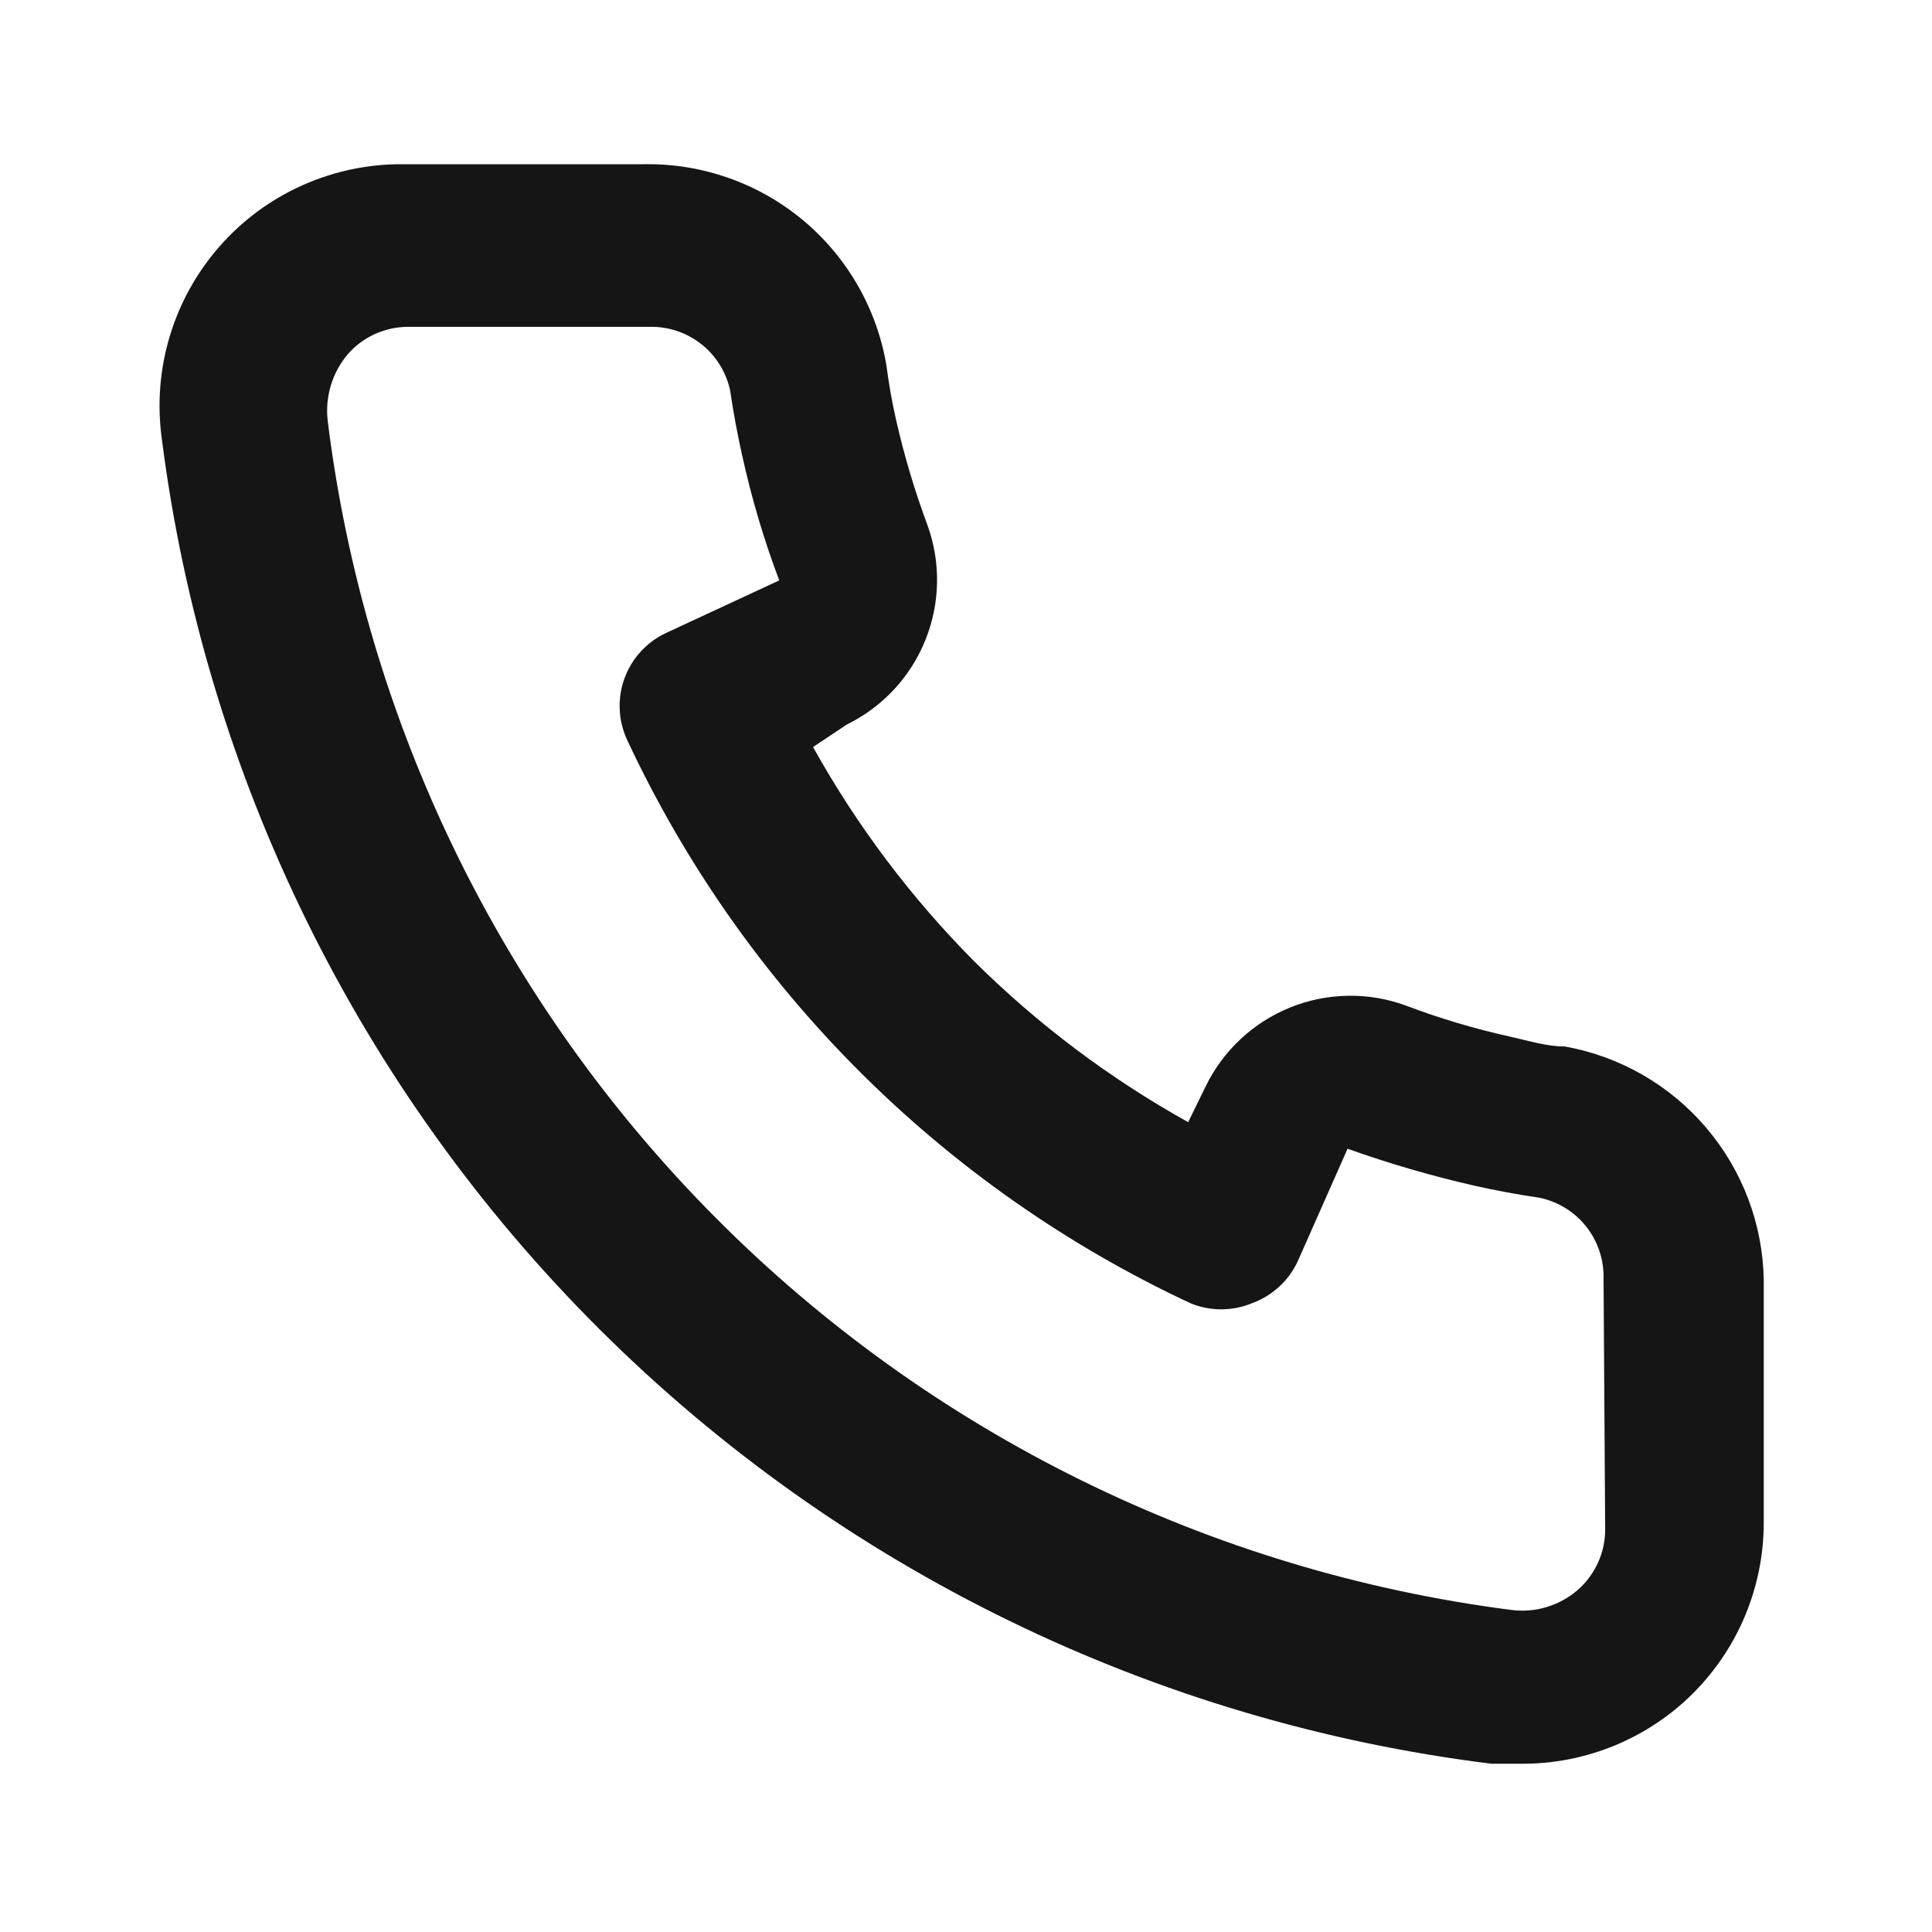
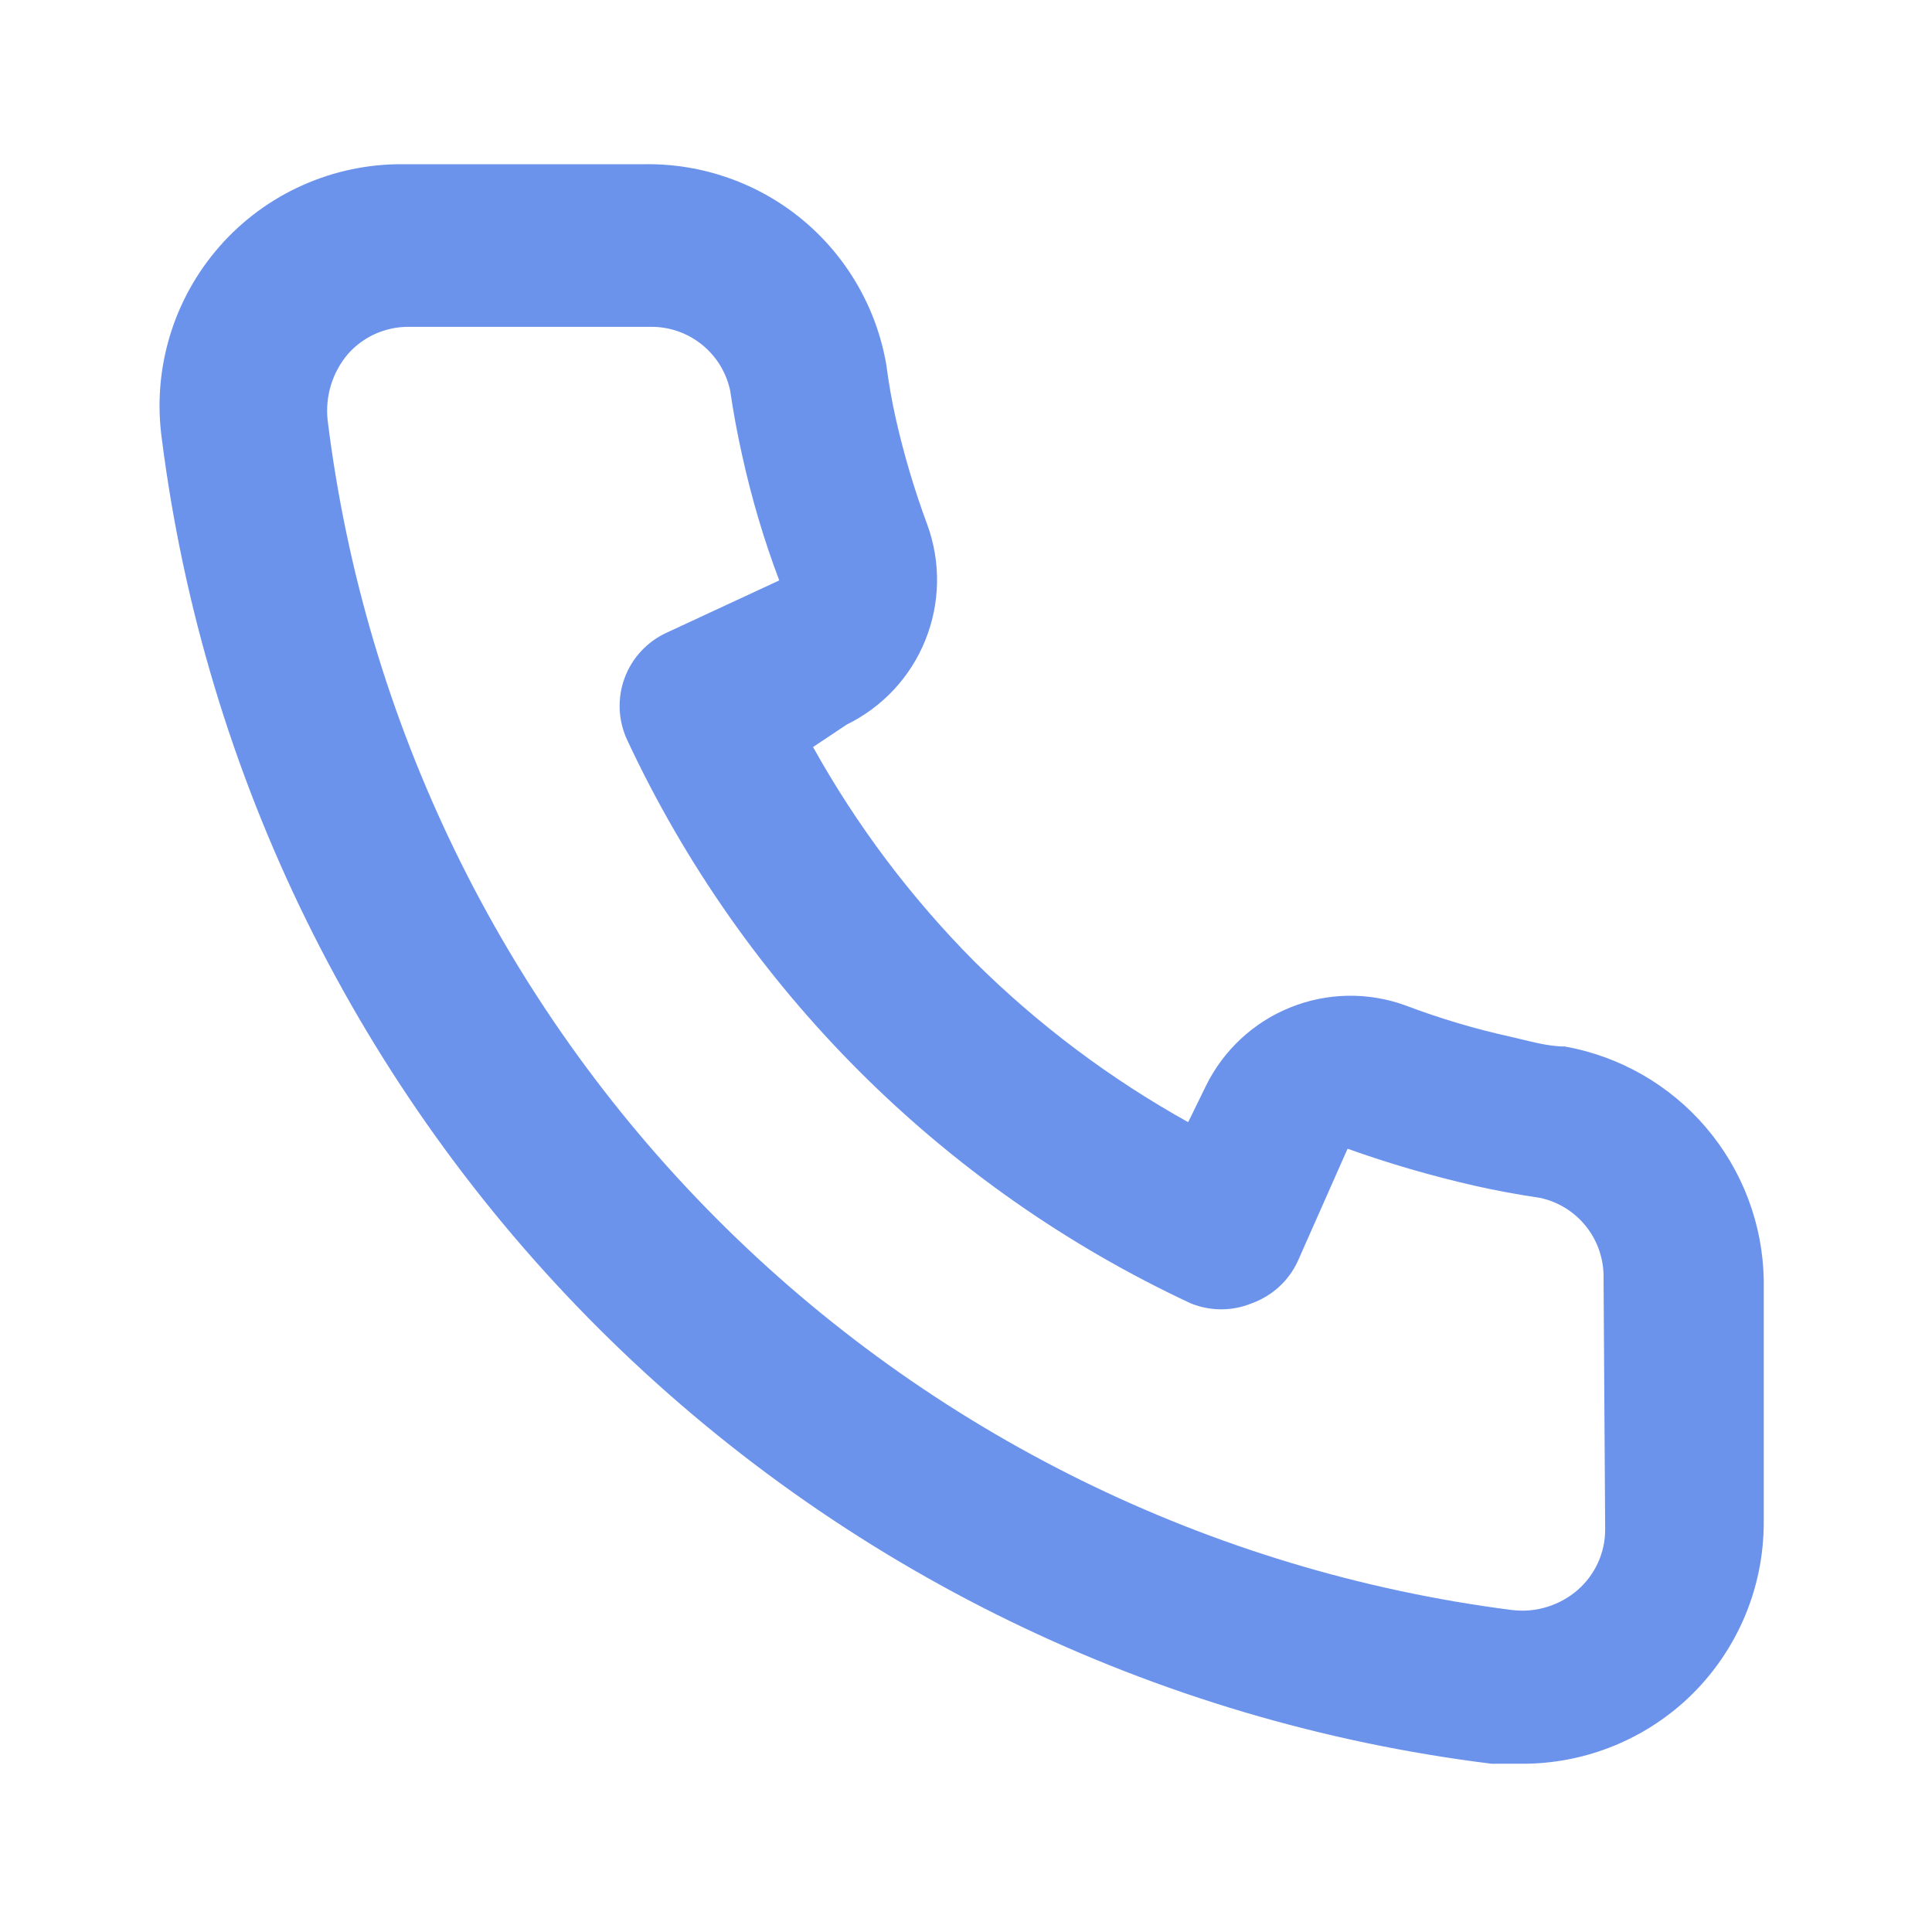
<svg xmlns="http://www.w3.org/2000/svg" width="24" height="24" viewBox="0 0 24 24" fill="none">
-   <path d="M19.44 13C19.22 13 18.99 12.93 18.77 12.88C18.325 12.782 17.887 12.652 17.46 12.49C16.996 12.321 16.486 12.33 16.028 12.515C15.571 12.699 15.197 13.047 14.98 13.49L14.76 13.94C13.786 13.398 12.891 12.725 12.1 11.94C11.315 11.149 10.642 10.254 10.1 9.28L10.52 9C10.963 8.783 11.311 8.41 11.495 7.952C11.68 7.494 11.689 6.984 11.52 6.52C11.361 6.092 11.231 5.655 11.13 5.21C11.08 4.99 11.04 4.76 11.01 4.53C10.889 3.826 10.52 3.188 9.97 2.731C9.42 2.275 8.725 2.03 8.01 2.04H5.01C4.579 2.036 4.152 2.125 3.759 2.301C3.365 2.476 3.014 2.735 2.73 3.058C2.445 3.382 2.233 3.763 2.109 4.176C1.985 4.588 1.951 5.023 2.01 5.45C2.543 9.639 4.456 13.532 7.448 16.513C10.439 19.493 14.339 21.392 18.53 21.91H18.91C19.648 21.911 20.36 21.64 20.91 21.15C21.227 20.867 21.479 20.52 21.652 20.132C21.824 19.744 21.912 19.324 21.91 18.9V15.9C21.898 15.205 21.645 14.537 21.194 14.008C20.744 13.479 20.124 13.123 19.44 13ZM19.94 19C19.94 19.142 19.91 19.282 19.851 19.412C19.792 19.541 19.707 19.656 19.6 19.75C19.489 19.847 19.358 19.919 19.217 19.962C19.076 20.006 18.927 20.018 18.78 20C15.035 19.52 11.556 17.806 8.893 15.13C6.229 12.454 4.533 8.967 4.07 5.22C4.054 5.074 4.068 4.925 4.111 4.784C4.154 4.643 4.225 4.513 4.32 4.4C4.414 4.293 4.529 4.208 4.658 4.149C4.788 4.091 4.928 4.06 5.07 4.06H8.07C8.303 4.055 8.53 4.131 8.712 4.275C8.895 4.419 9.021 4.623 9.07 4.85C9.11 5.123 9.16 5.393 9.22 5.66C9.336 6.187 9.489 6.705 9.68 7.21L8.28 7.86C8.16 7.915 8.053 7.993 7.963 8.09C7.874 8.186 7.804 8.3 7.759 8.423C7.713 8.547 7.693 8.678 7.698 8.81C7.703 8.941 7.735 9.071 7.79 9.19C9.229 12.273 11.707 14.751 14.79 16.19C15.034 16.29 15.307 16.29 15.55 16.19C15.675 16.145 15.789 16.076 15.887 15.987C15.985 15.898 16.064 15.79 16.12 15.67L16.74 14.27C17.257 14.455 17.785 14.608 18.32 14.73C18.587 14.79 18.857 14.84 19.13 14.88C19.358 14.929 19.561 15.055 19.705 15.238C19.849 15.42 19.925 15.648 19.92 15.88L19.94 19Z" fill="#151515" />
+   <path d="M19.44 13C19.22 13 18.99 12.93 18.77 12.88C18.325 12.782 17.887 12.652 17.46 12.49C16.996 12.321 16.486 12.33 16.028 12.515C15.571 12.699 15.197 13.047 14.98 13.49L14.76 13.94C13.786 13.398 12.891 12.725 12.1 11.94C11.315 11.149 10.642 10.254 10.1 9.28L10.52 9C10.963 8.783 11.311 8.41 11.495 7.952C11.68 7.494 11.689 6.984 11.52 6.52C11.361 6.092 11.231 5.655 11.13 5.21C11.08 4.99 11.04 4.76 11.01 4.53C10.889 3.826 10.52 3.188 9.97 2.731C9.42 2.275 8.725 2.03 8.01 2.04H5.01C4.579 2.036 4.152 2.125 3.759 2.301C3.365 2.476 3.014 2.735 2.73 3.058C2.445 3.382 2.233 3.763 2.109 4.176C1.985 4.588 1.951 5.023 2.01 5.45C2.543 9.639 4.456 13.532 7.448 16.513C10.439 19.493 14.339 21.392 18.53 21.91H18.91C19.648 21.911 20.36 21.64 20.91 21.15C21.227 20.867 21.479 20.52 21.652 20.132C21.824 19.744 21.912 19.324 21.91 18.9V15.9C21.898 15.205 21.645 14.537 21.194 14.008C20.744 13.479 20.124 13.123 19.44 13ZM19.94 19C19.94 19.142 19.91 19.282 19.851 19.412C19.792 19.541 19.707 19.656 19.6 19.75C19.489 19.847 19.358 19.919 19.217 19.962C19.076 20.006 18.927 20.018 18.78 20C15.035 19.52 11.556 17.806 8.893 15.13C6.229 12.454 4.533 8.967 4.07 5.22C4.054 5.074 4.068 4.925 4.111 4.784C4.154 4.643 4.225 4.513 4.32 4.4C4.414 4.293 4.529 4.208 4.658 4.149C4.788 4.091 4.928 4.06 5.07 4.06H8.07C8.303 4.055 8.53 4.131 8.712 4.275C8.895 4.419 9.021 4.623 9.07 4.85C9.11 5.123 9.16 5.393 9.22 5.66C9.336 6.187 9.489 6.705 9.68 7.21L8.28 7.86C8.16 7.915 8.053 7.993 7.963 8.09C7.874 8.186 7.804 8.3 7.759 8.423C7.713 8.547 7.693 8.678 7.698 8.81C7.703 8.941 7.735 9.071 7.79 9.19C9.229 12.273 11.707 14.751 14.79 16.19C15.034 16.29 15.307 16.29 15.55 16.19C15.675 16.145 15.789 16.076 15.887 15.987C15.985 15.898 16.064 15.79 16.12 15.67L16.74 14.27C17.257 14.455 17.785 14.608 18.32 14.73C18.587 14.79 18.857 14.84 19.13 14.88C19.358 14.929 19.561 15.055 19.705 15.238C19.849 15.42 19.925 15.648 19.92 15.88L19.94 19Z" fill="#6C93EC" />
</svg>
